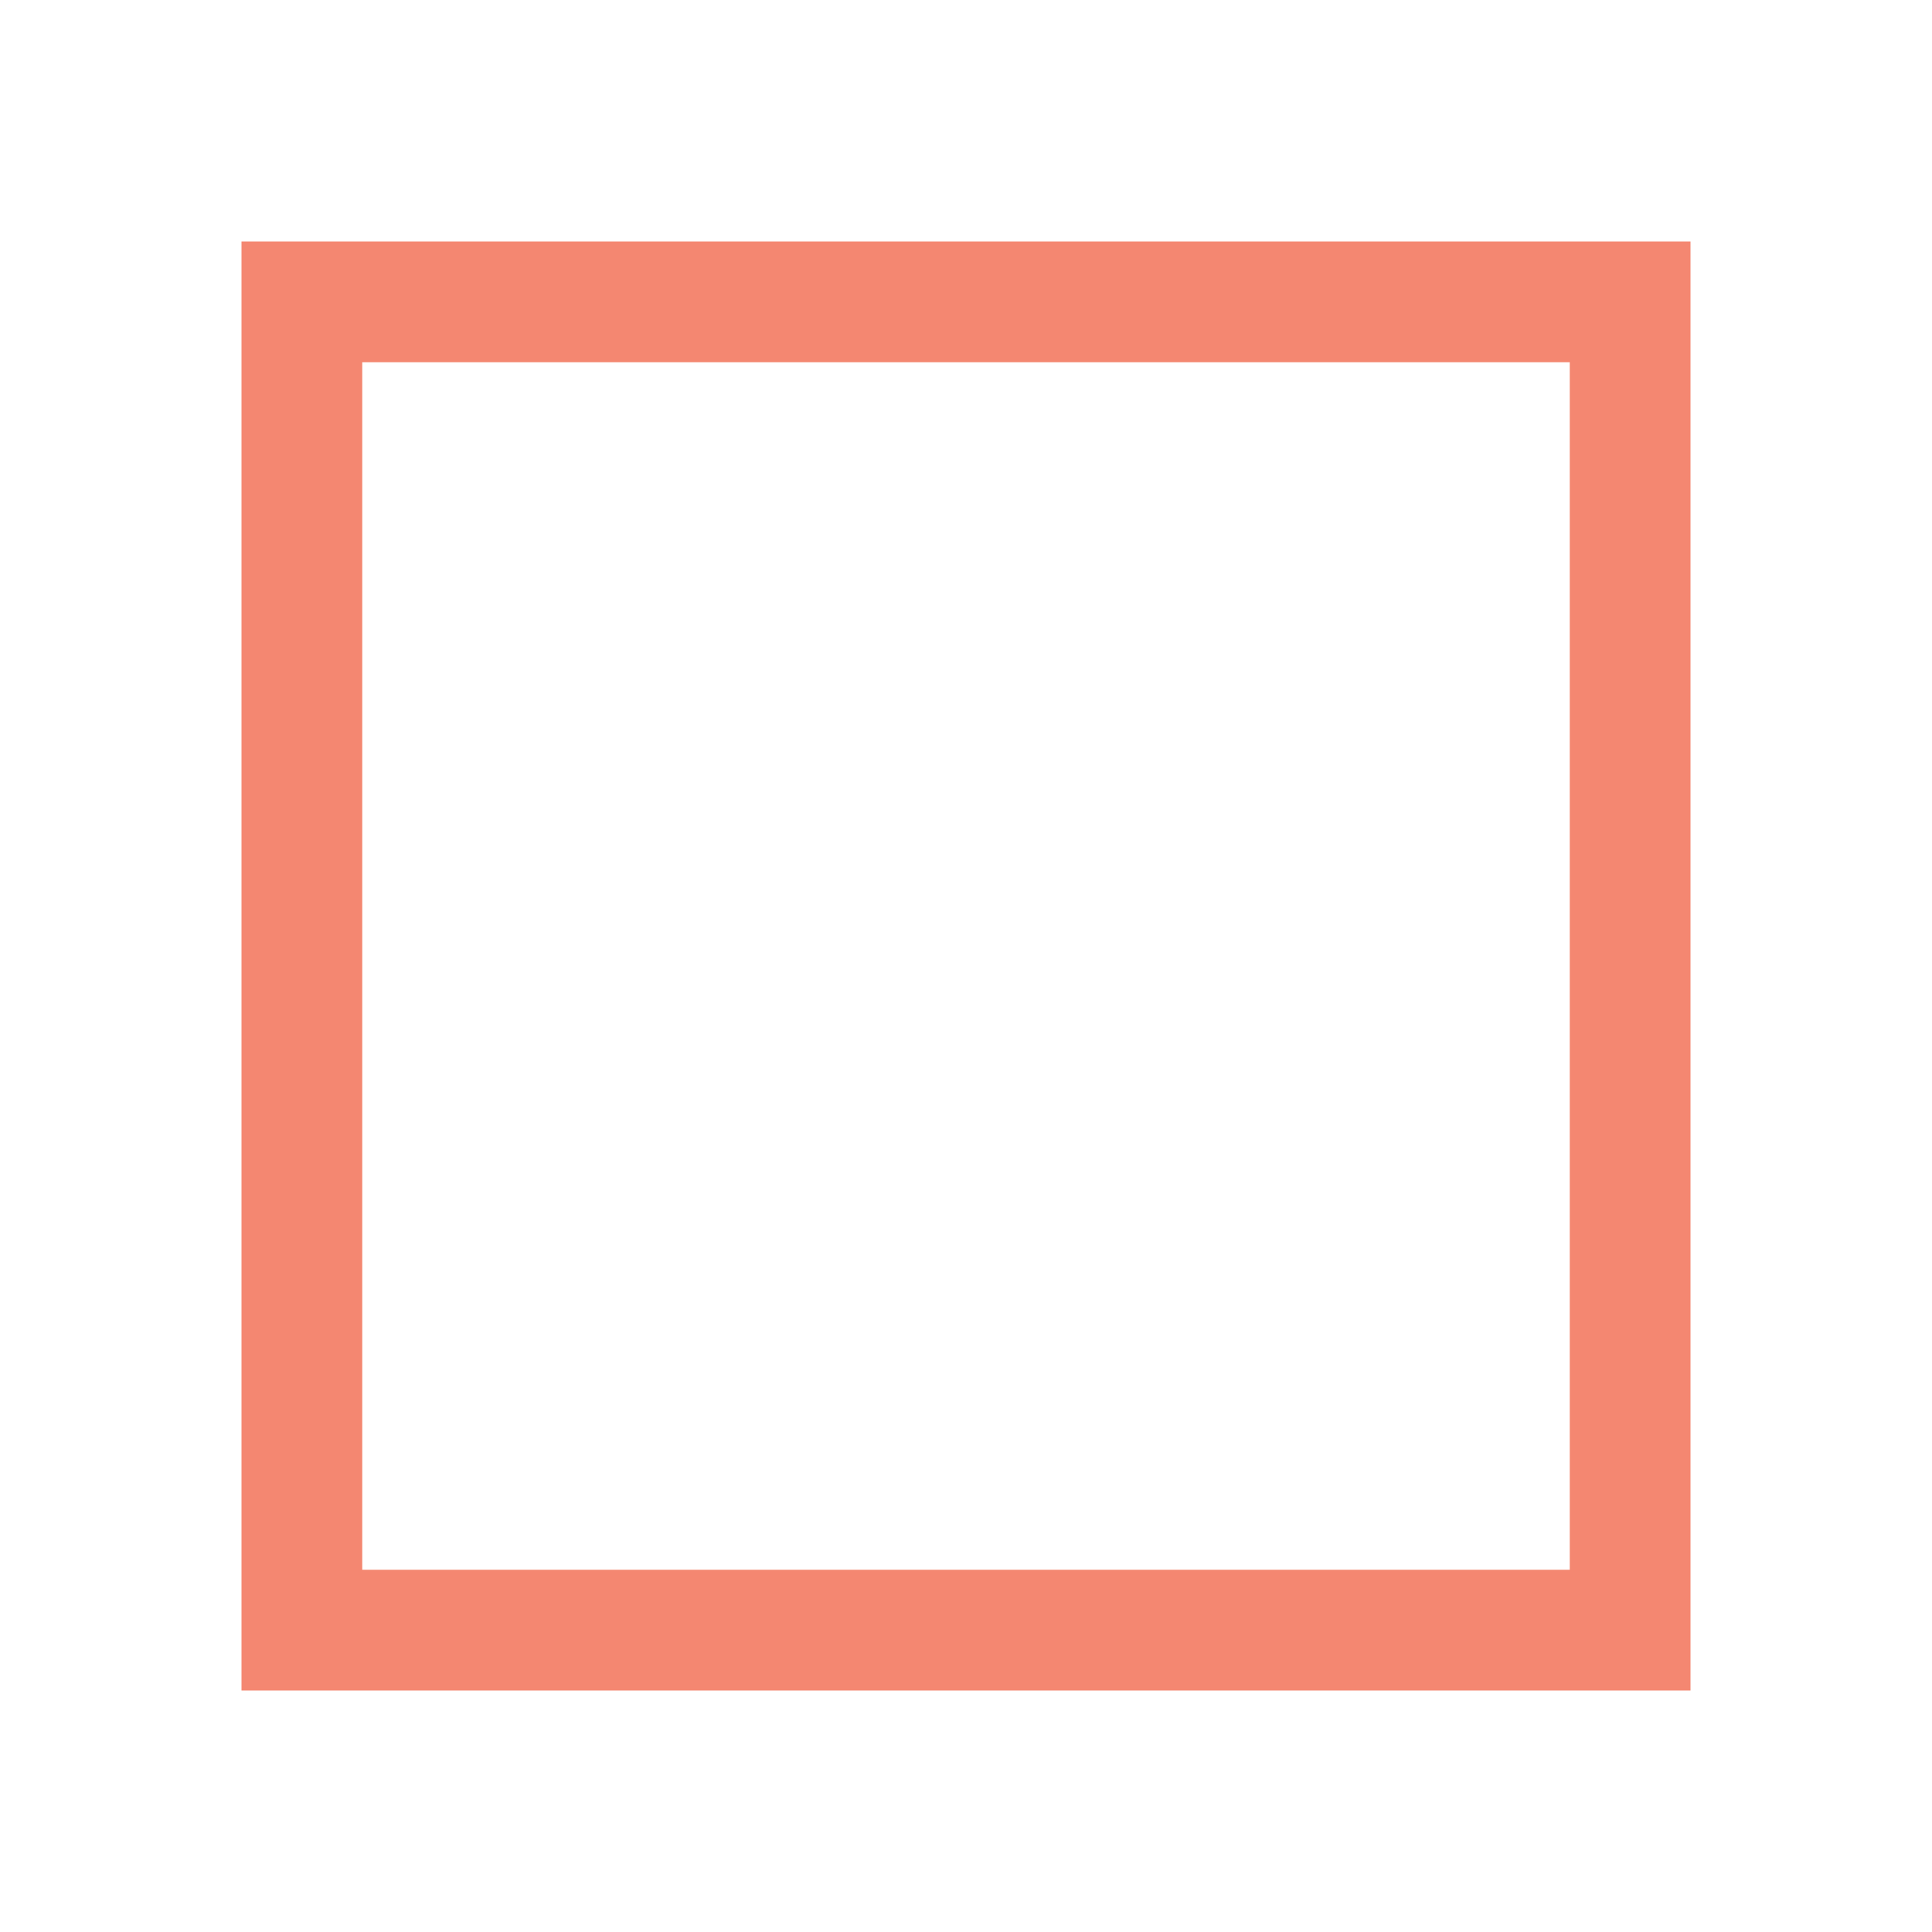
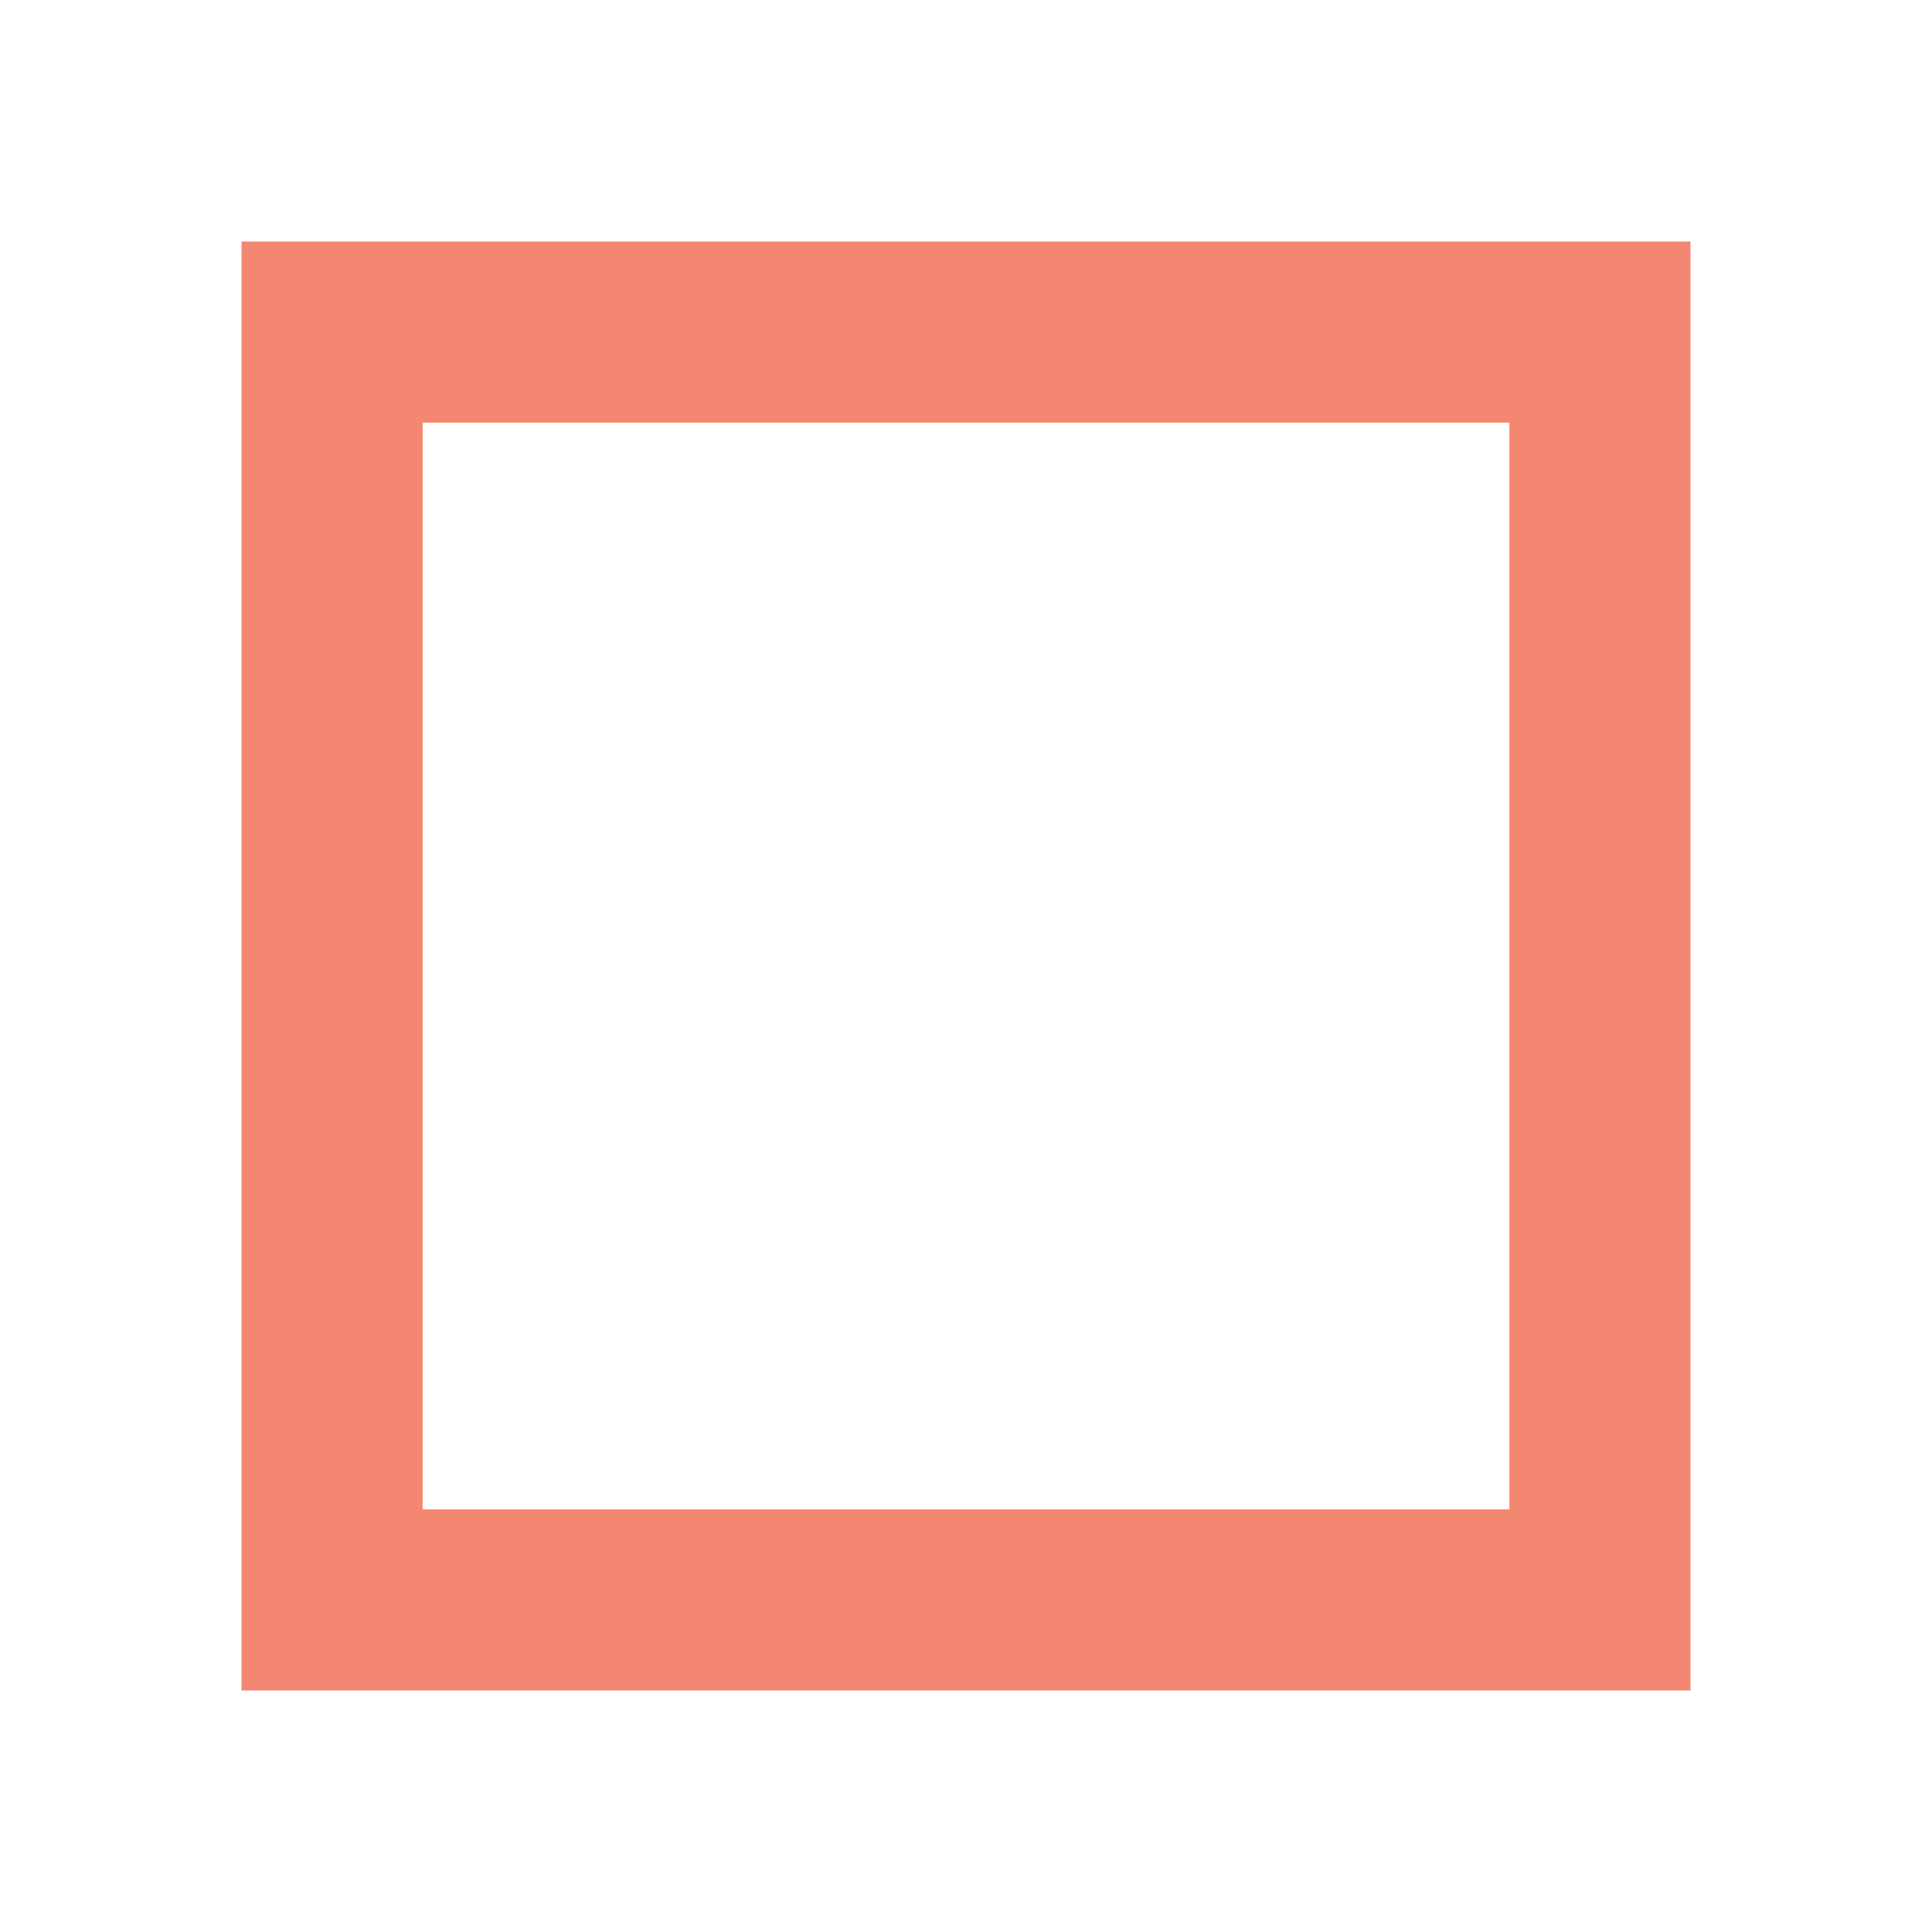
<svg xmlns="http://www.w3.org/2000/svg" width="16" height="16" viewBox="0 0 16 16" fill="none">
-   <path fill-rule="evenodd" clip-rule="evenodd" d="M13 3H3V13H13V3ZM2 2V14H14V2H2Z" fill="#F48771" />
+   <path fill-rule="evenodd" clip-rule="evenodd" d="M12.5 3.5H3.5V12.5H12.5V3.5ZM2 2V14H14V2H2Z" fill="#F48771" />
</svg>
